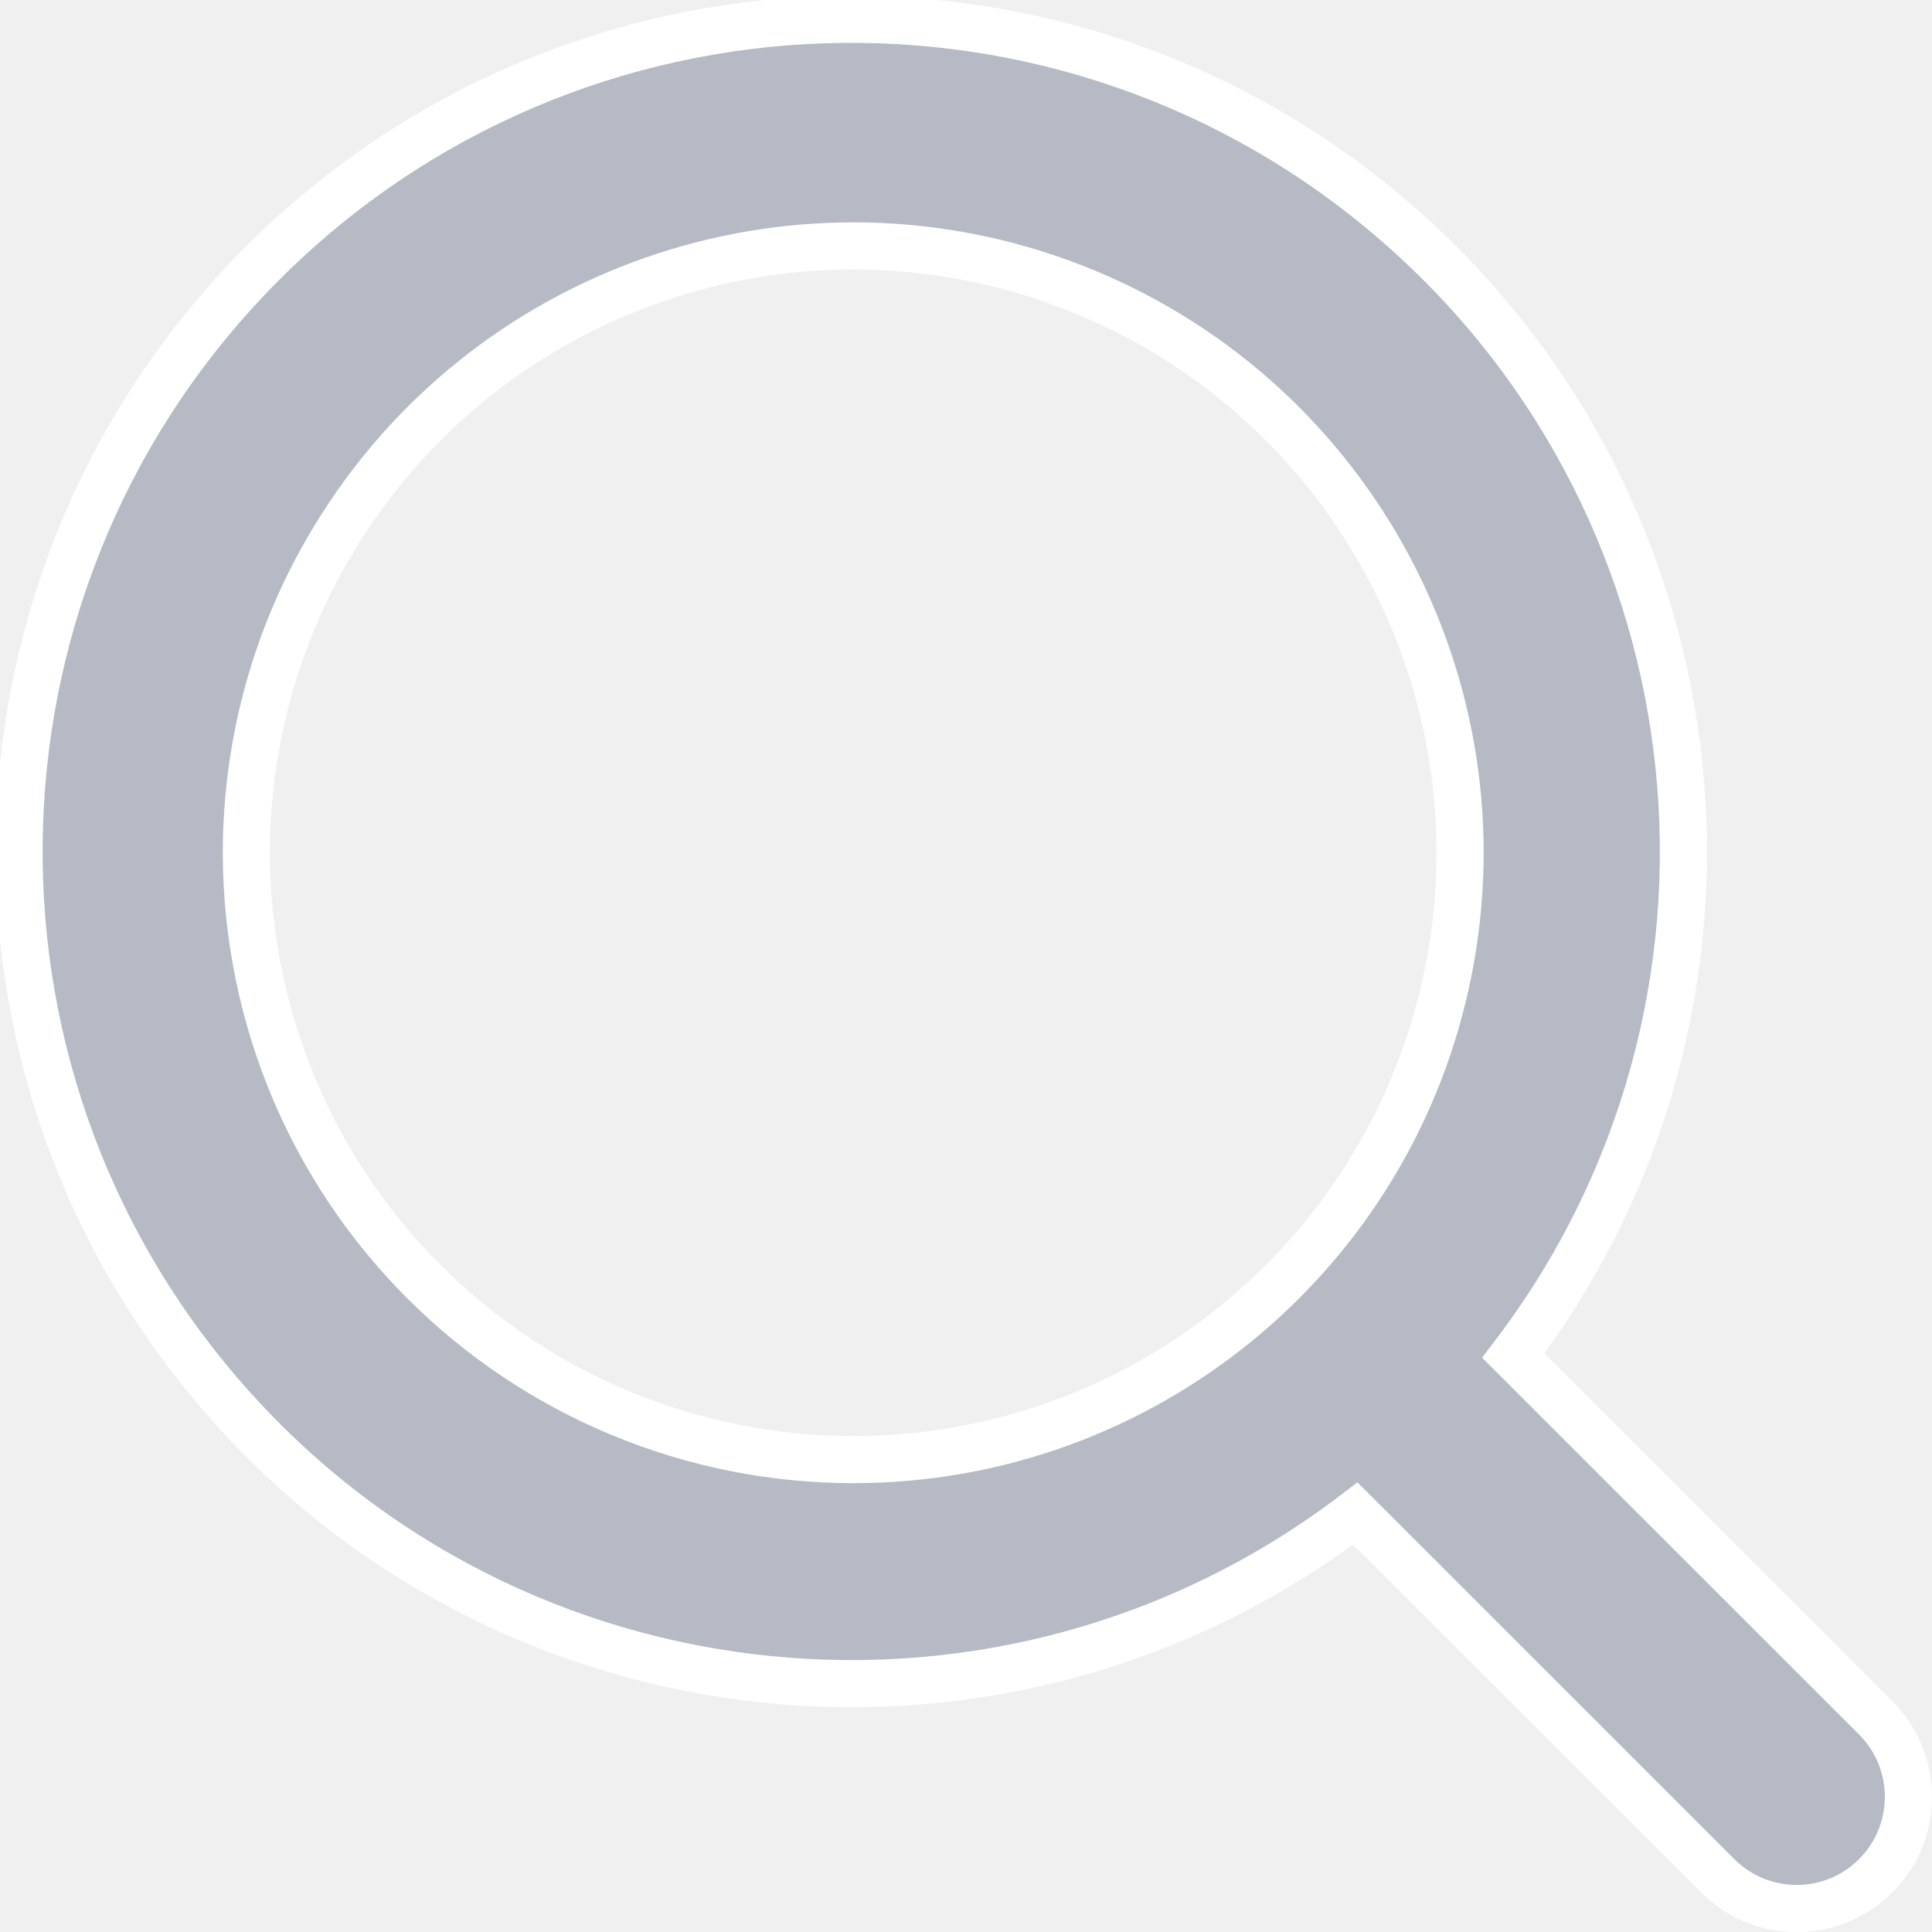
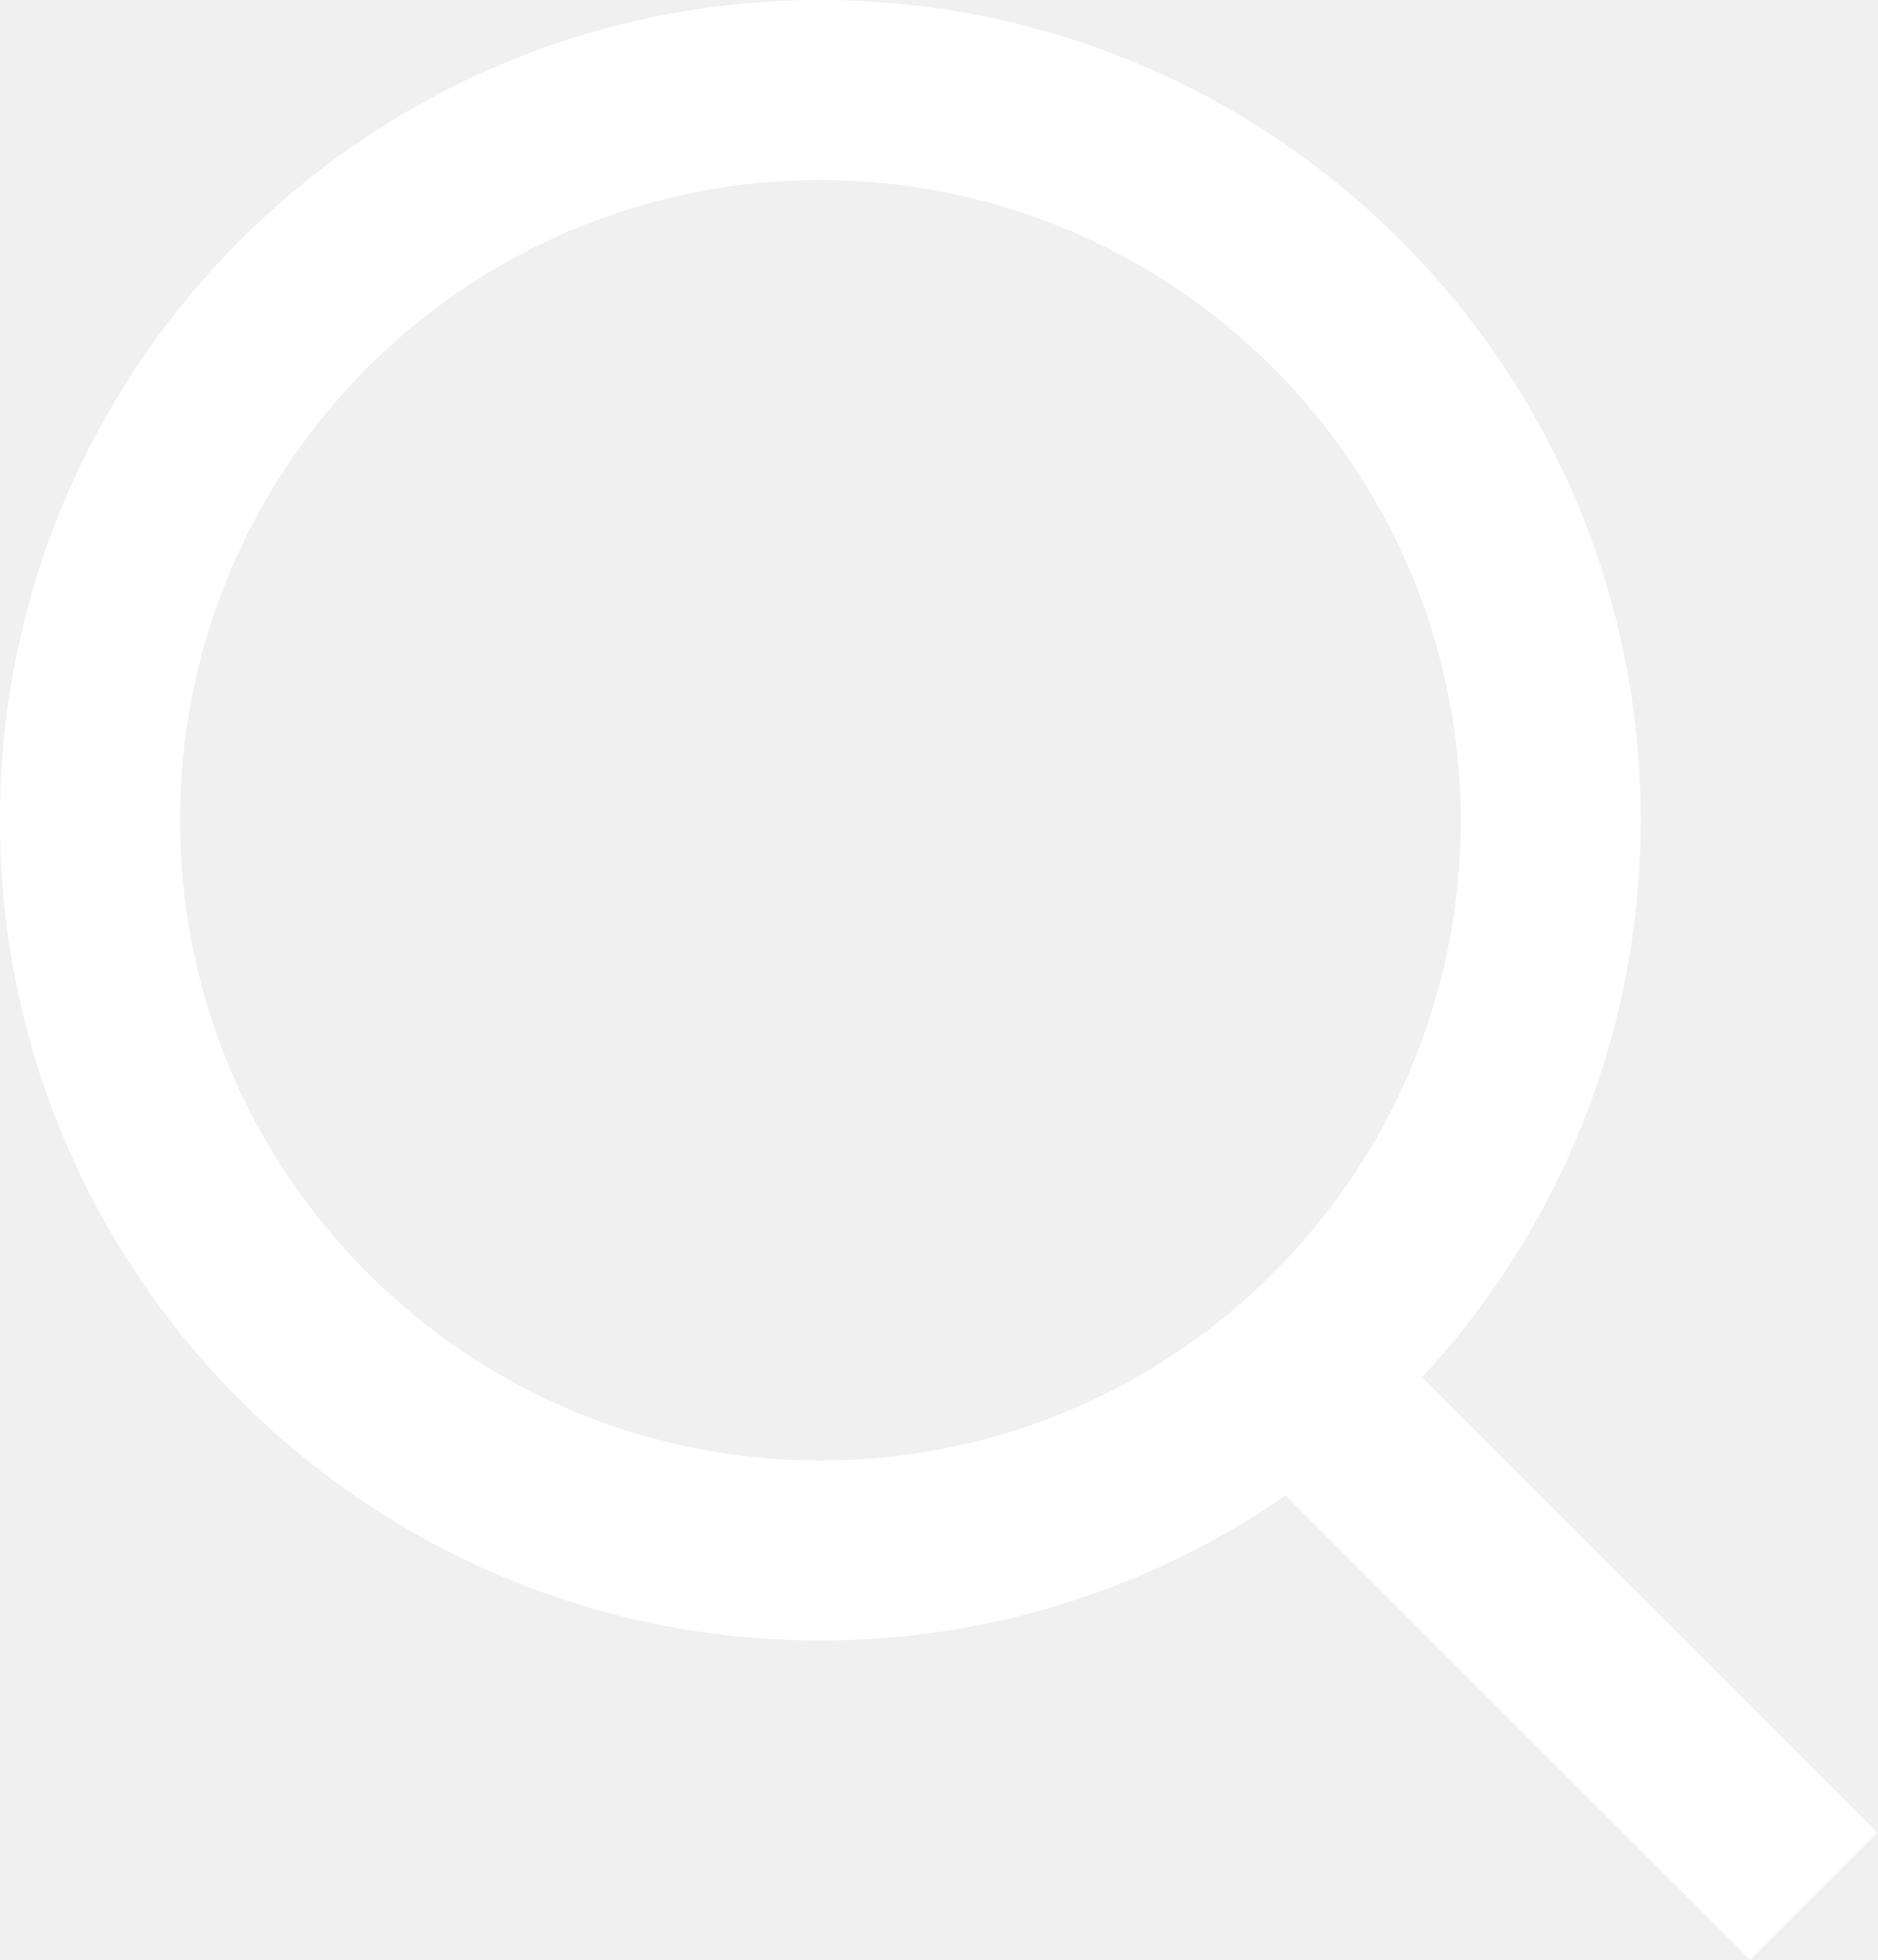
- <svg xmlns="http://www.w3.org/2000/svg" width="16.4" height="16.4" viewBox="0 0 16.4 16.4">
-   <path id="패스_2746" data-name="패스 2746" d="M22.851,21.507l-3.076-3.075a7.064,7.064,0,1,0-1.341,1.341l3.076,3.075a.948.948,0,0,0,1.341-1.341Zm-12.321-3.7a5.151,5.151,0,1,1,3.642,1.508,5.154,5.154,0,0,1-3.642-1.508Z" transform="translate(-6.929 -6.925)" fill="#b5bac4" stroke="#fff" stroke-width="0.4" />
+ <svg xmlns="http://www.w3.org/2000/svg" width="26.817" height="28" viewBox="0 0 26.817 28">
+   <defs>
+     <clipPath id="clip-path">
+       <rect id="사각형_1574" data-name="사각형 1574" width="26.817" height="28" fill="#fff" />
+     </clipPath>
+   </defs>
+   <g id="그룹_1386" data-name="그룹 1386" transform="translate(0 0)">
+     <g id="그룹_1385" data-name="그룹 1385" transform="translate(0 0)" clip-path="url(#clip-path)">
+       <path id="패스_4587" data-name="패스 4587" d="M11.717,23.436A11.718,11.718,0,1,1,23.435,11.72,11.731,11.731,0,0,1,11.717,23.436m0-20.865a9.147,9.147,0,1,0,9.148,9.149,9.159,9.159,0,0,0-9.148-9.149" transform="translate(0 0)" fill="#fff" />
+       <rect id="사각형_1573" data-name="사각형 1573" width="2.571" height="10.628" transform="translate(17.483 20.485) rotate(-45.005)" fill="#fff" />
+     </g>
+   </g>
</svg>
